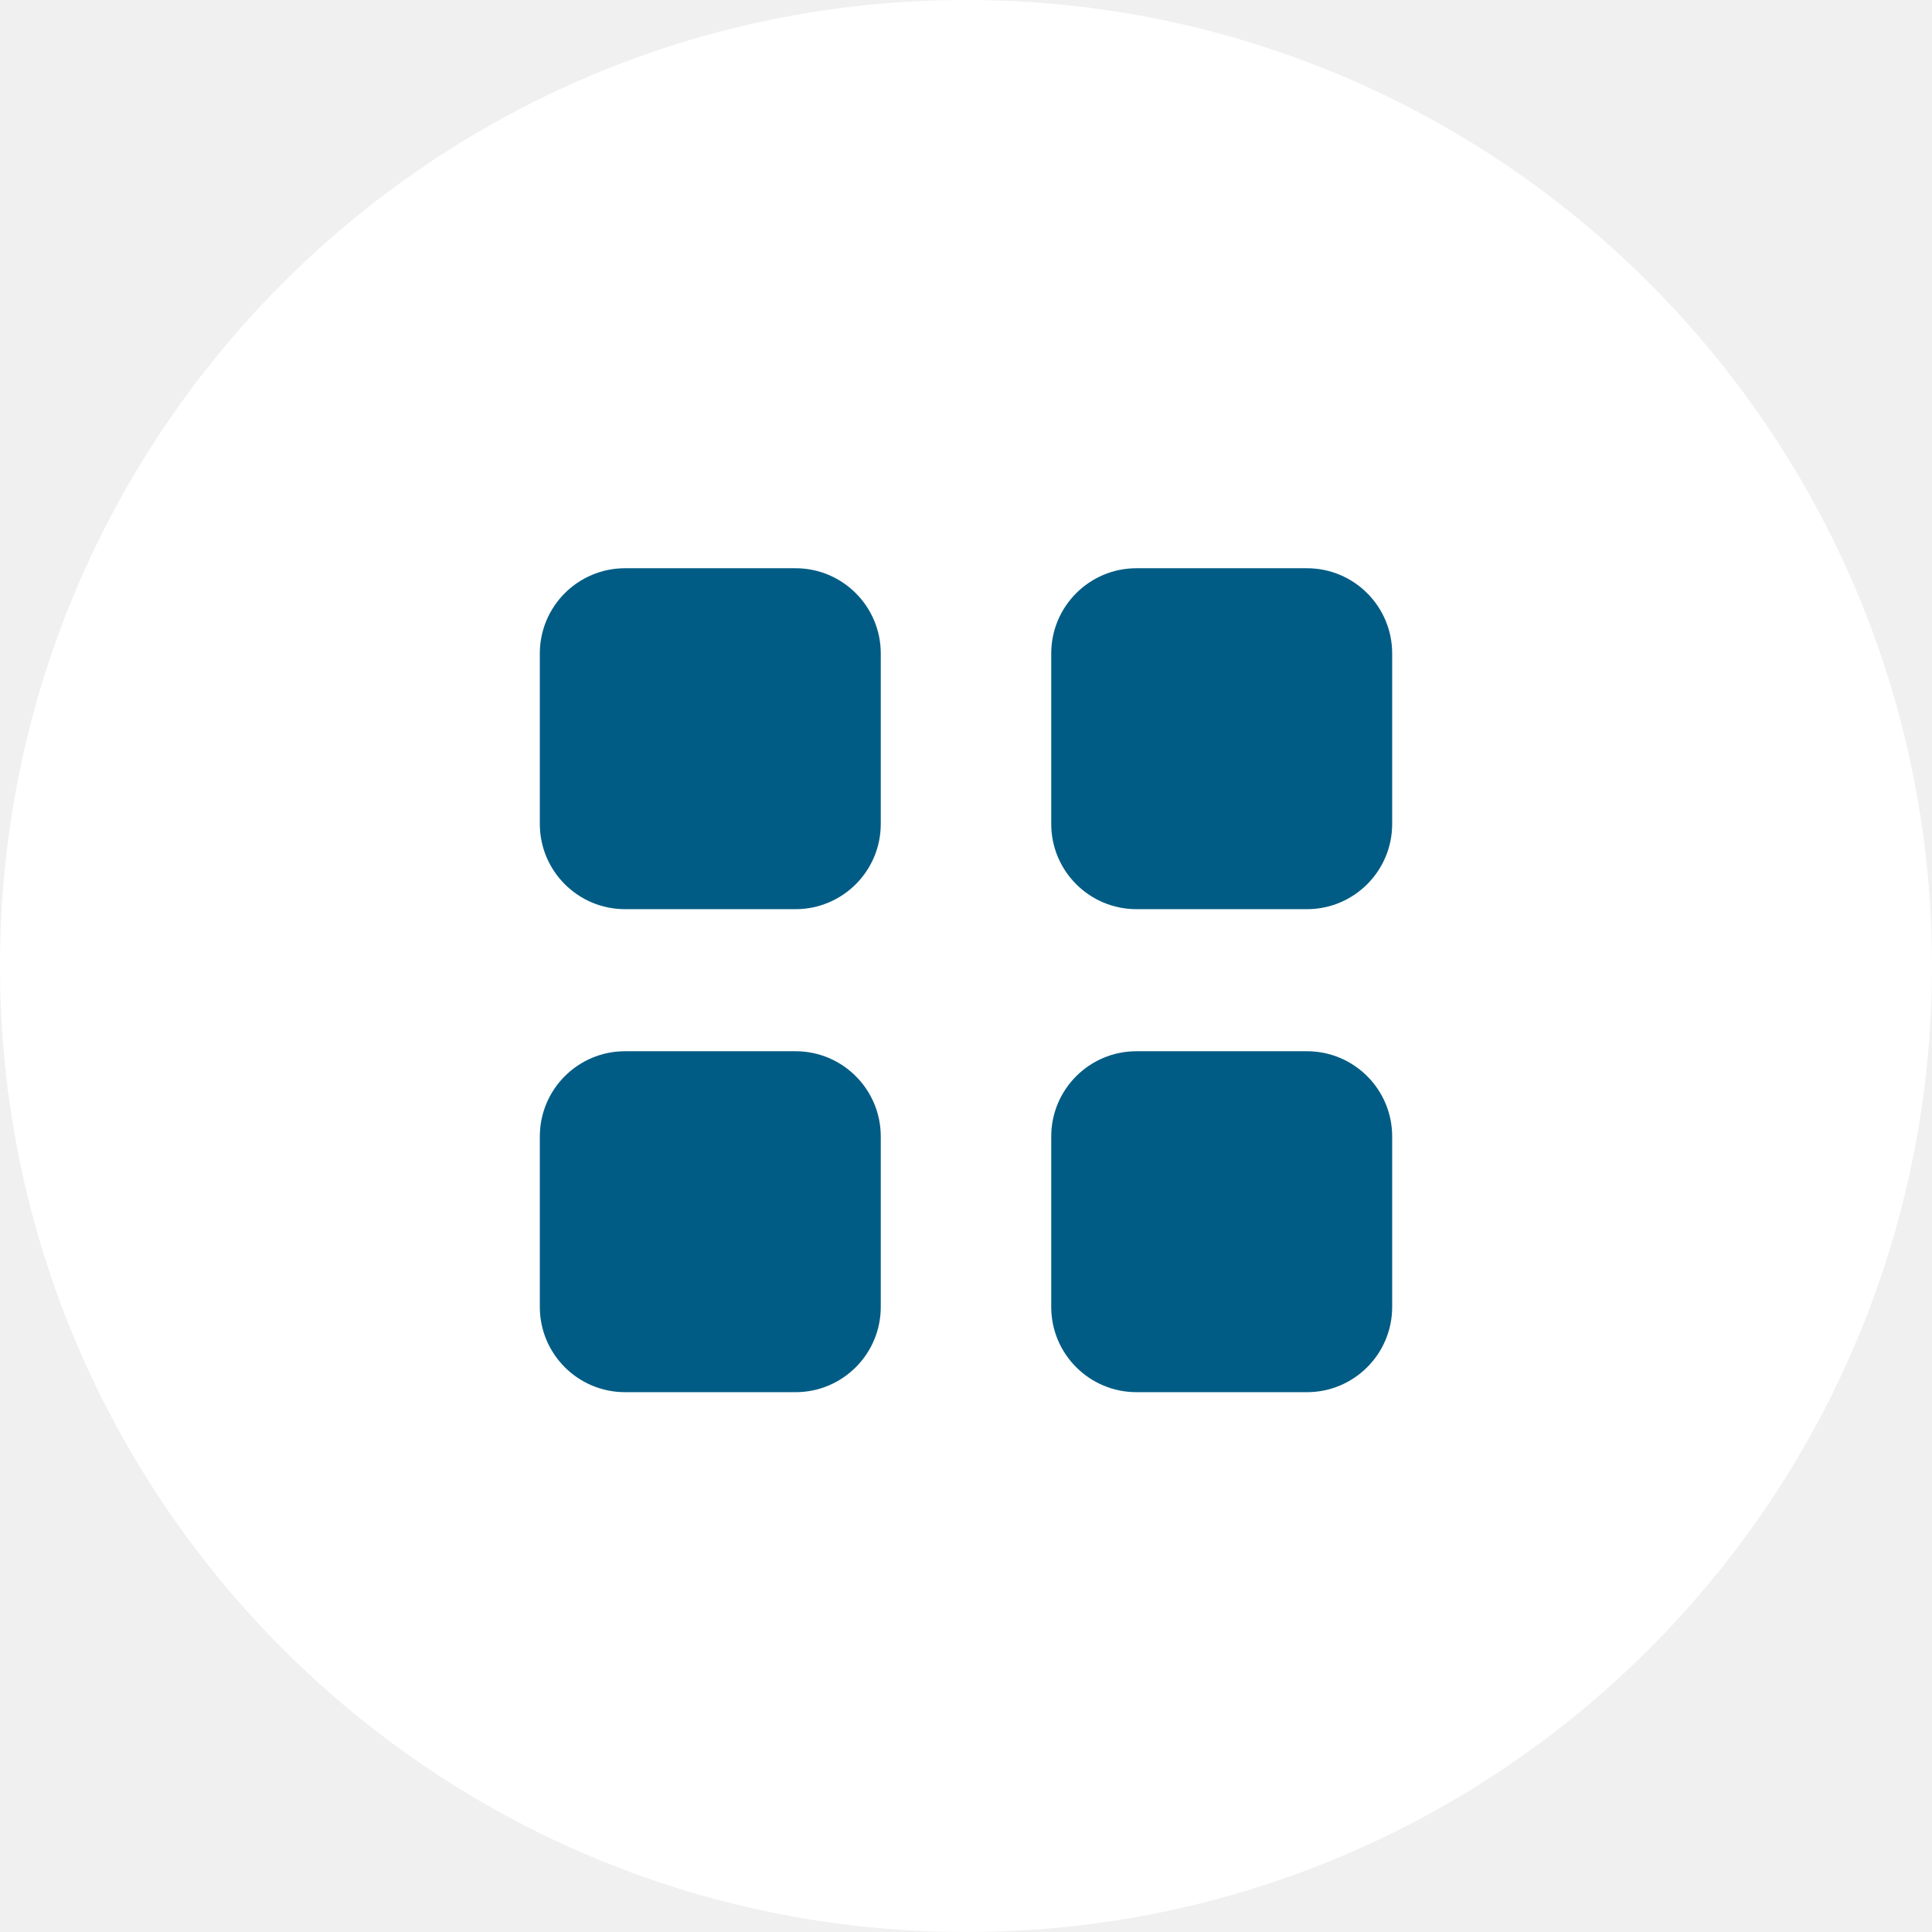
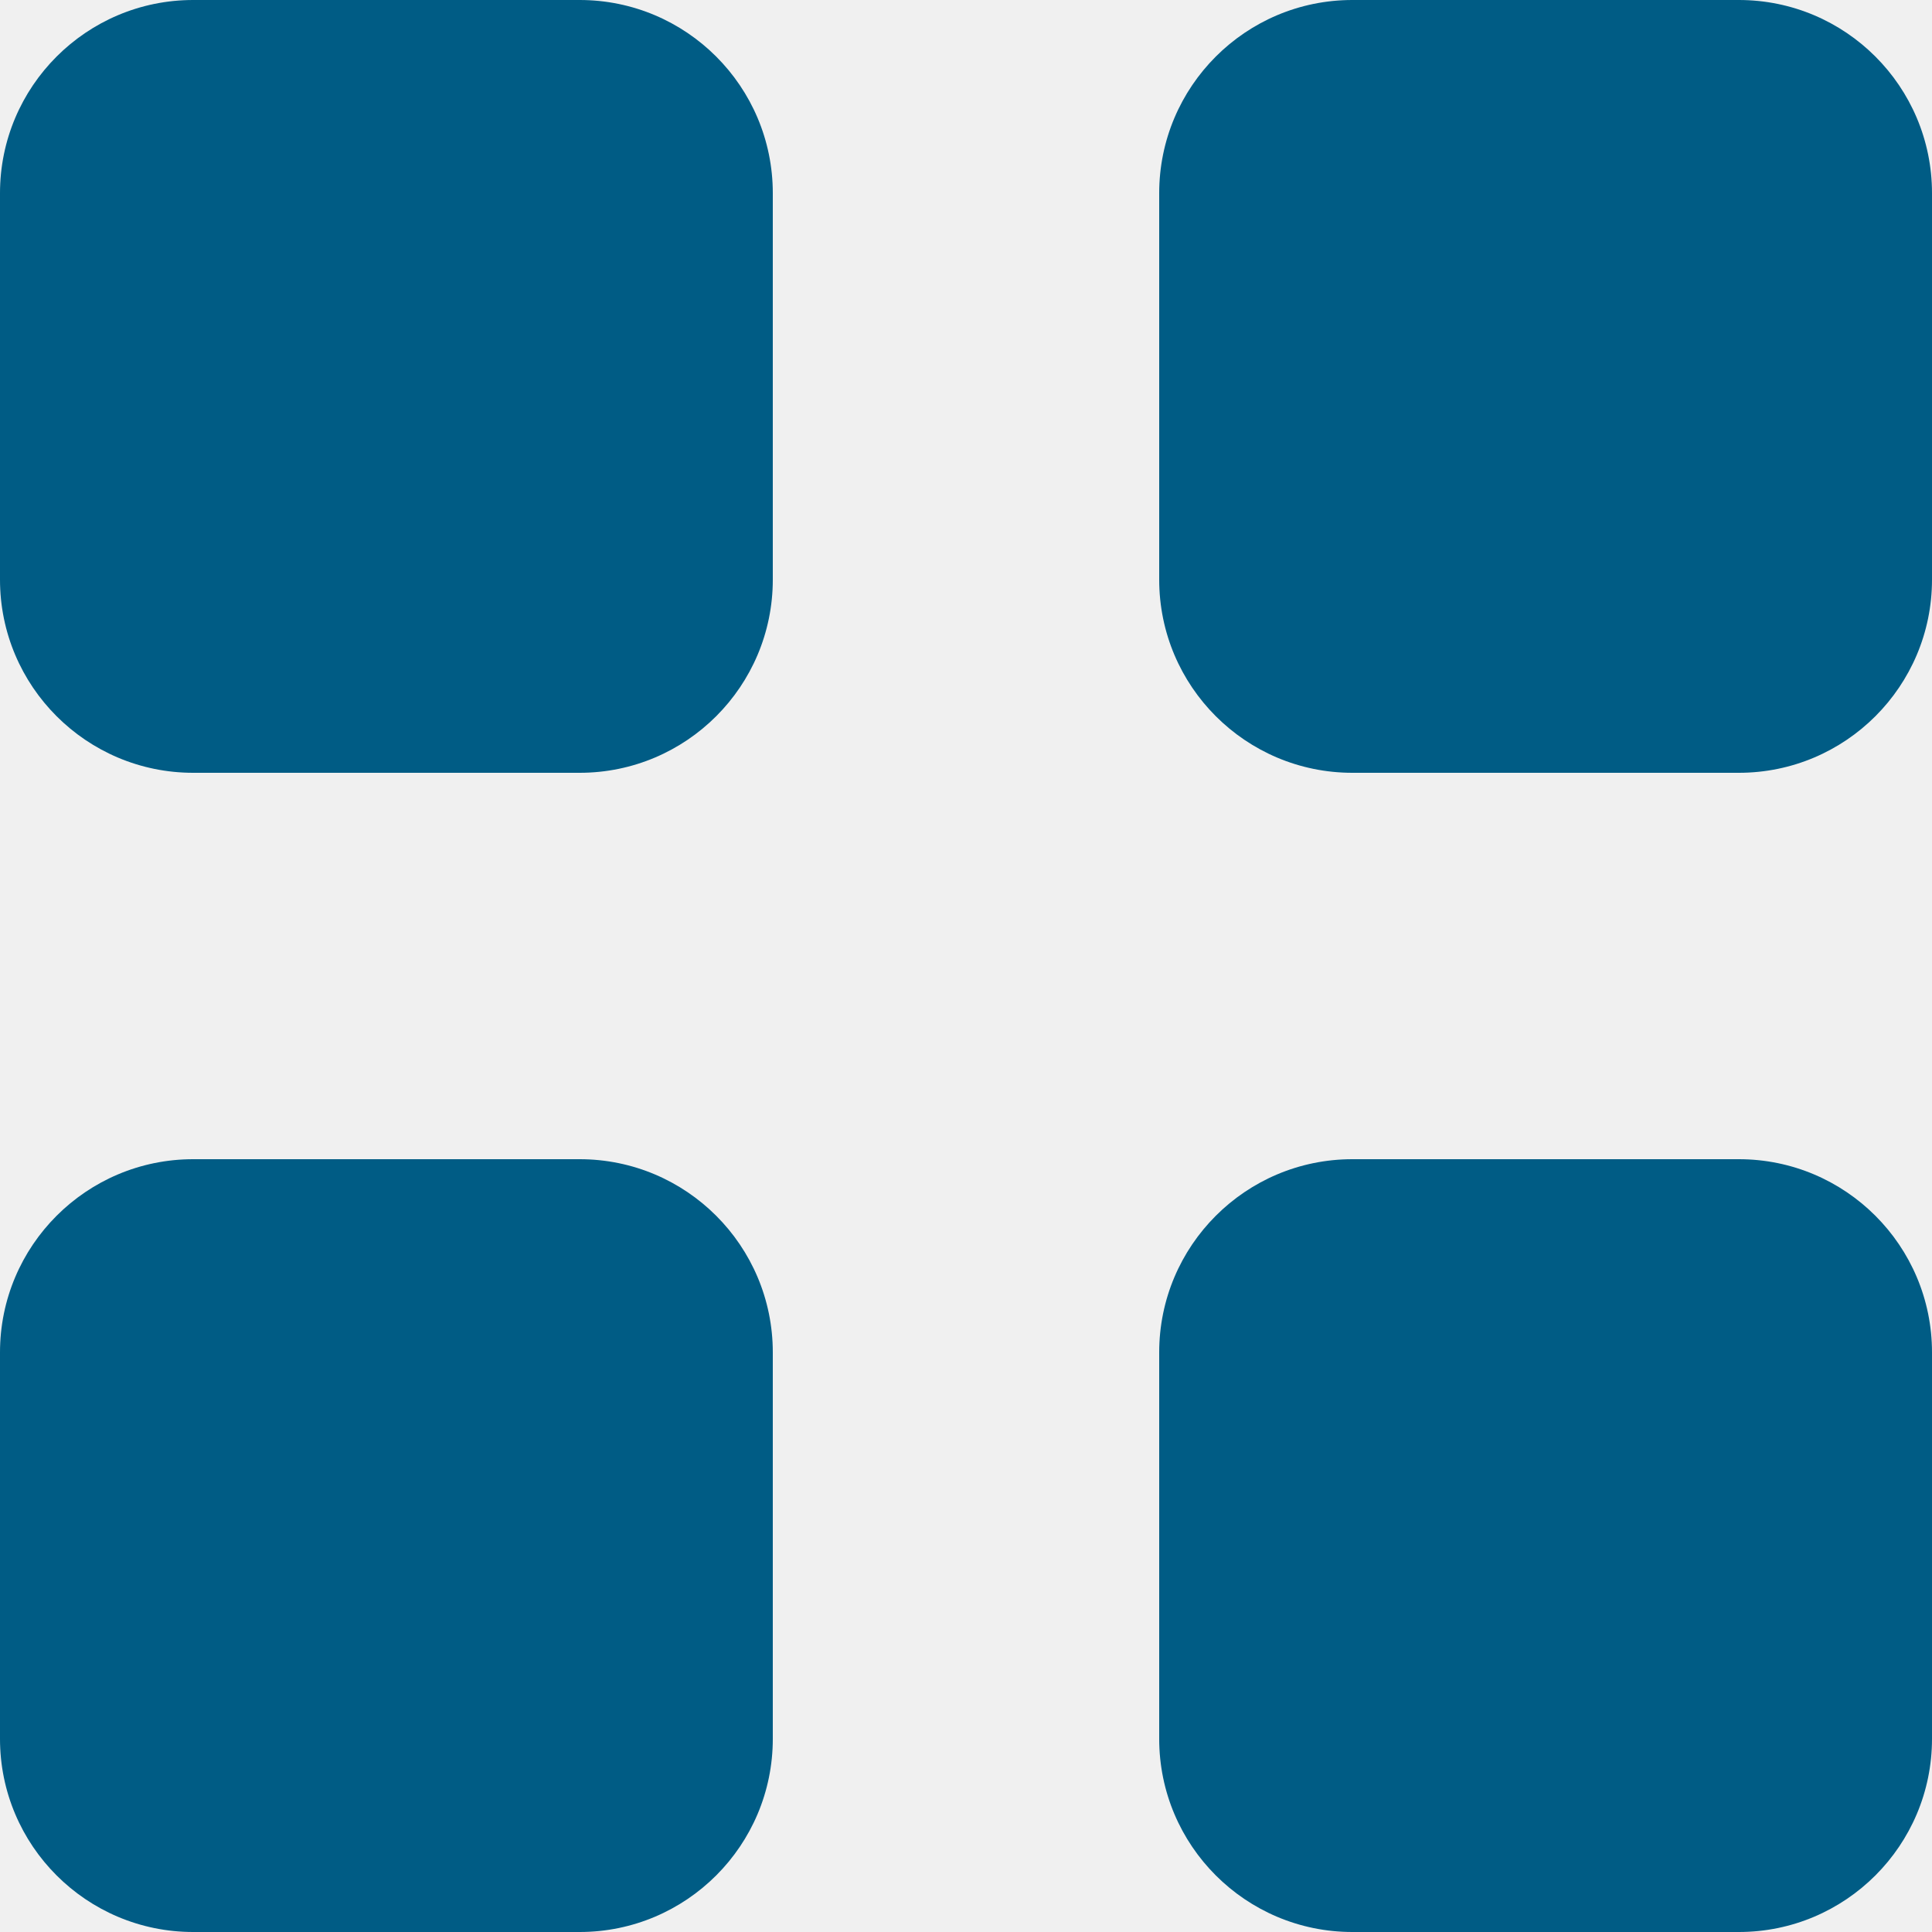
- <svg xmlns="http://www.w3.org/2000/svg" width="68" height="68" viewBox="0 0 68 68">
+ <svg xmlns="http://www.w3.org/2000/svg" width="30" height="30" viewBox="0 0 30 30">
  <defs>
-     <style>.a{fill:#fff;}.b{fill:#005c85;}</style>
+     <style>.a{fill:#005c85;}</style>
  </defs>
-   <g transform="translate(-1621 -989)">
-     <path class="a" d="M34,0A34,34,0,1,1,0,34,34,34,0,0,1,34,0Z" transform="translate(1621 989)" />
-     <g transform="translate(3043 -2492)">
-       <rect class="b" width="12" height="12" rx="3" transform="translate(-1403 3501)" />
-       <rect class="b" width="12" height="12" rx="3" transform="translate(-1403 3518)" />
-       <rect class="b" width="12" height="12" rx="3" transform="translate(-1385 3501)" />
-       <rect class="b" width="12" height="12" rx="3" transform="translate(-1385 3518)" />
-     </g>
+   <g transform="translate(1403 -3501)">
+     <rect class="a" width="12" height="12" rx="3" transform="translate(-1403 3501)" />
+     <rect class="a" width="12" height="12" rx="3" transform="translate(-1403 3519)" />
+     <rect class="a" width="12" height="12" rx="3" transform="translate(-1385 3501)" />
+     <rect class="a" width="12" height="12" rx="3" transform="translate(-1385 3519)" />
  </g>
</svg>
